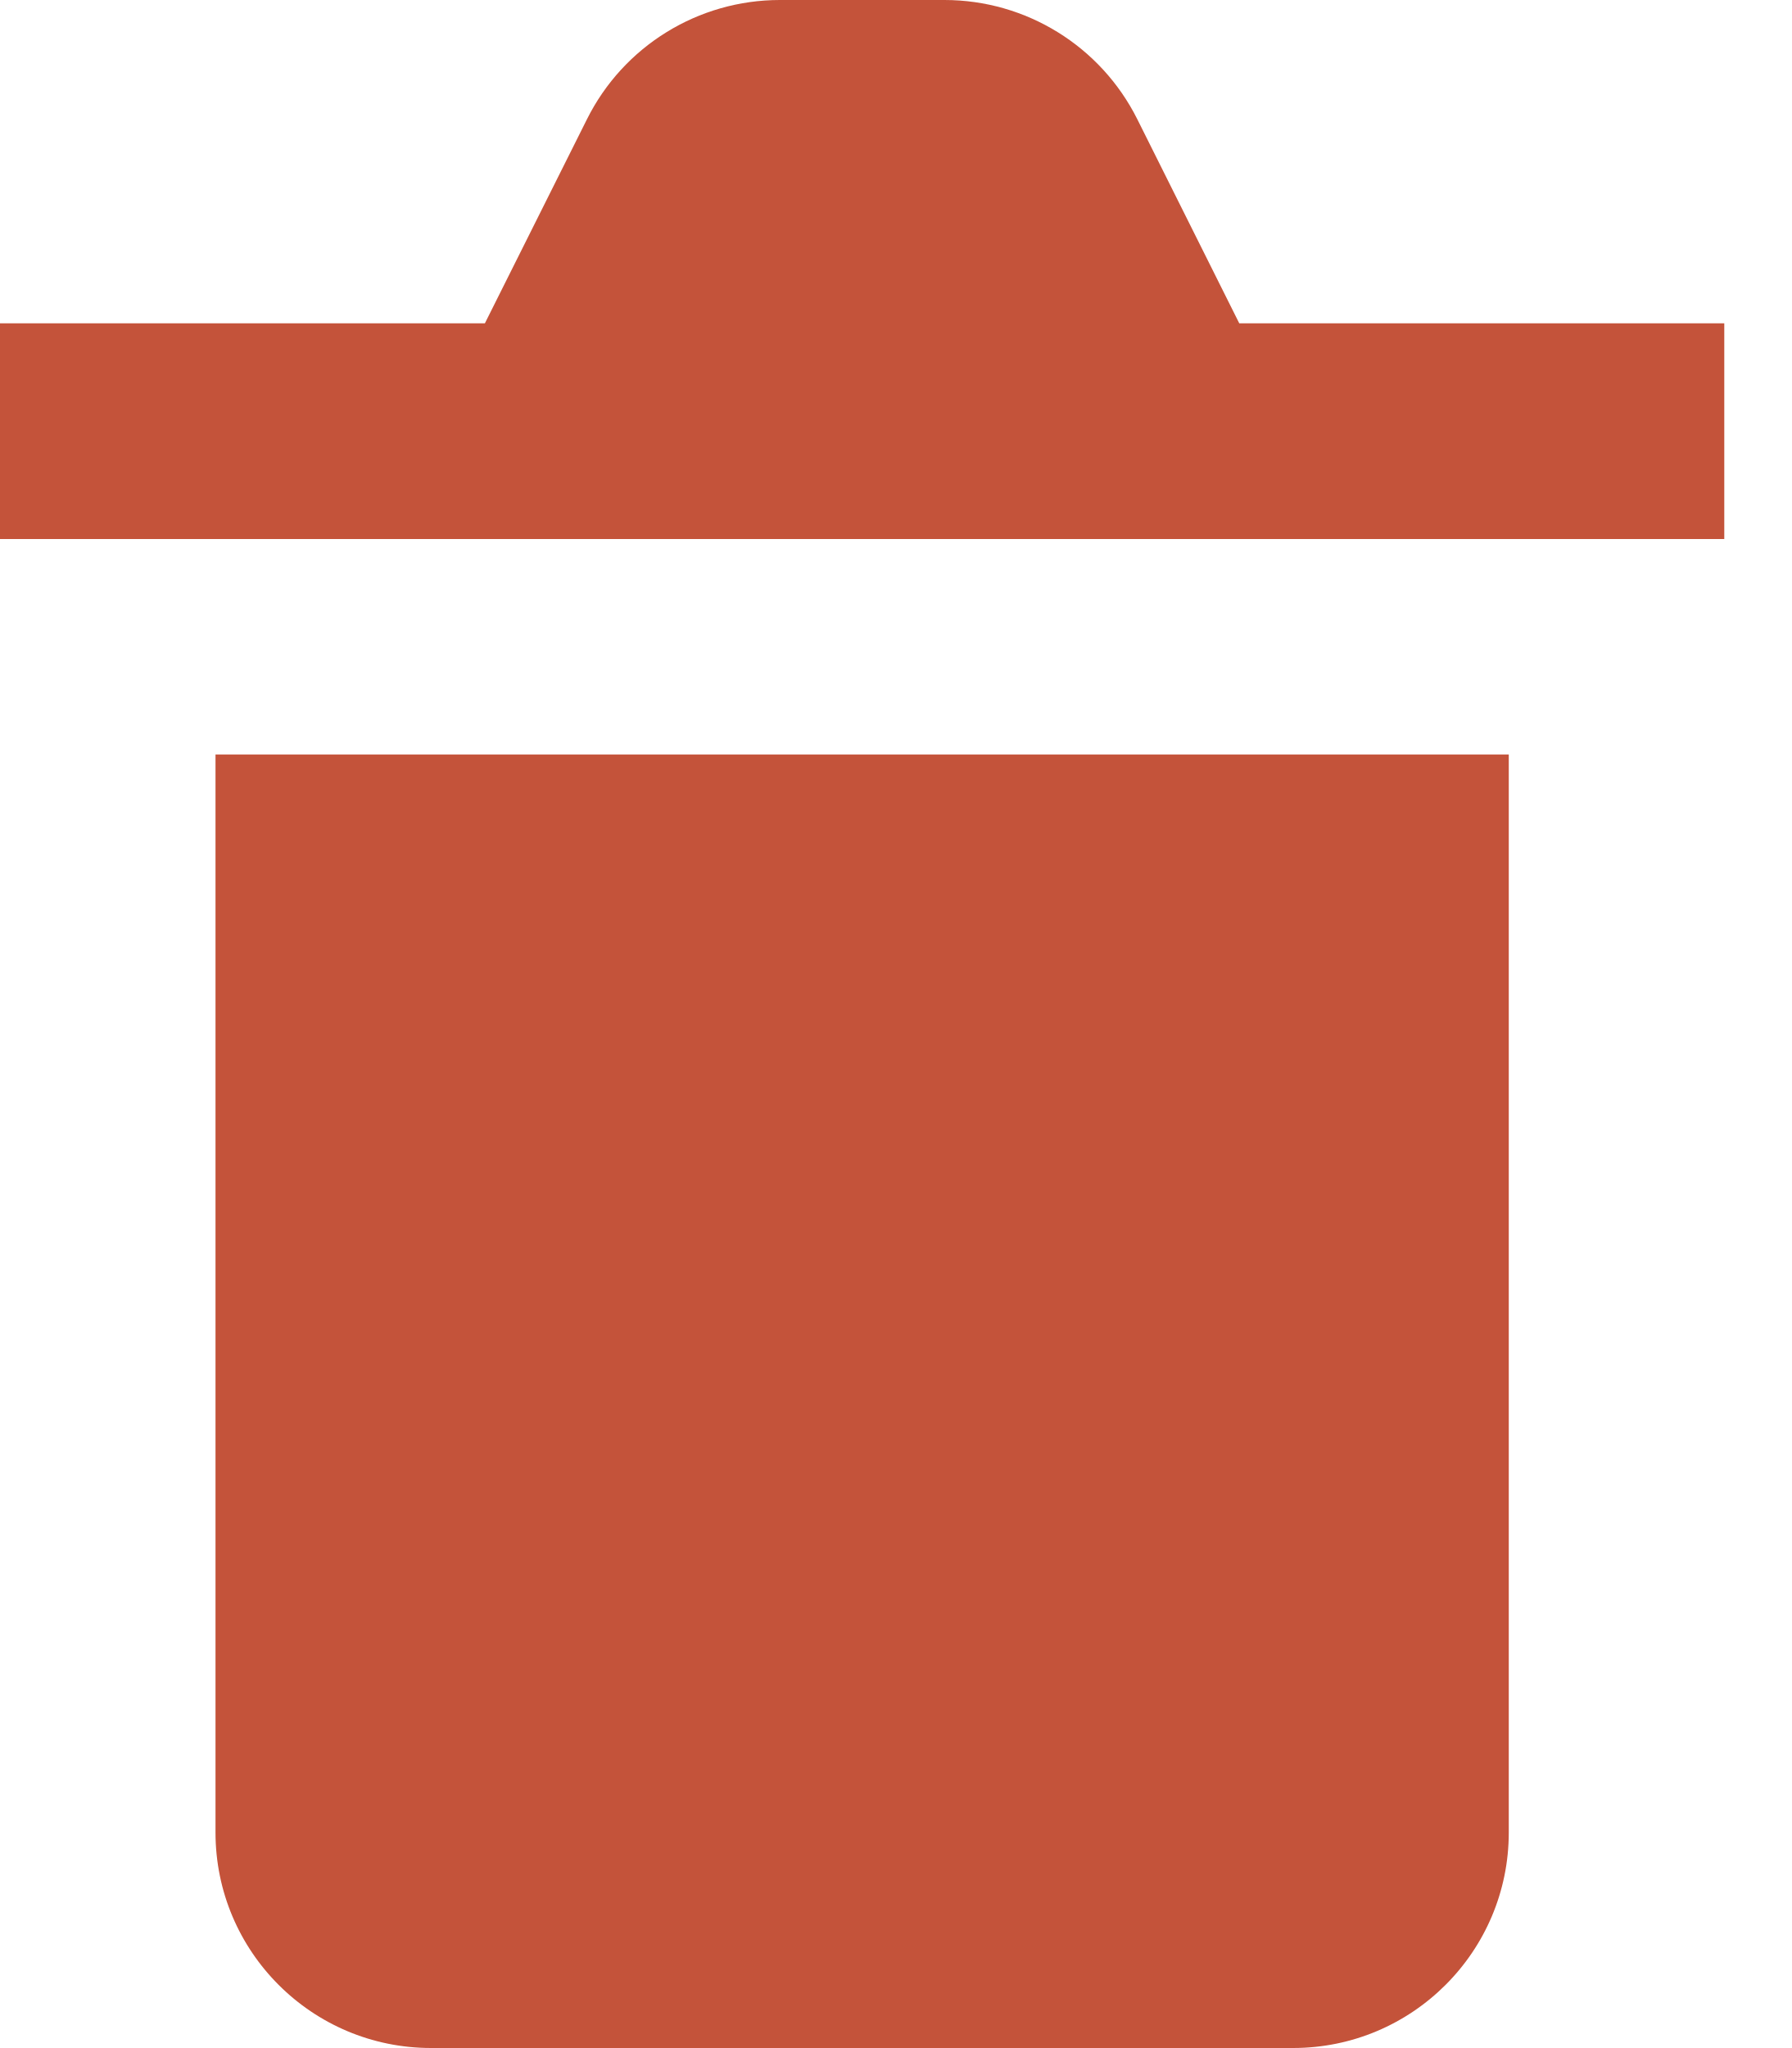
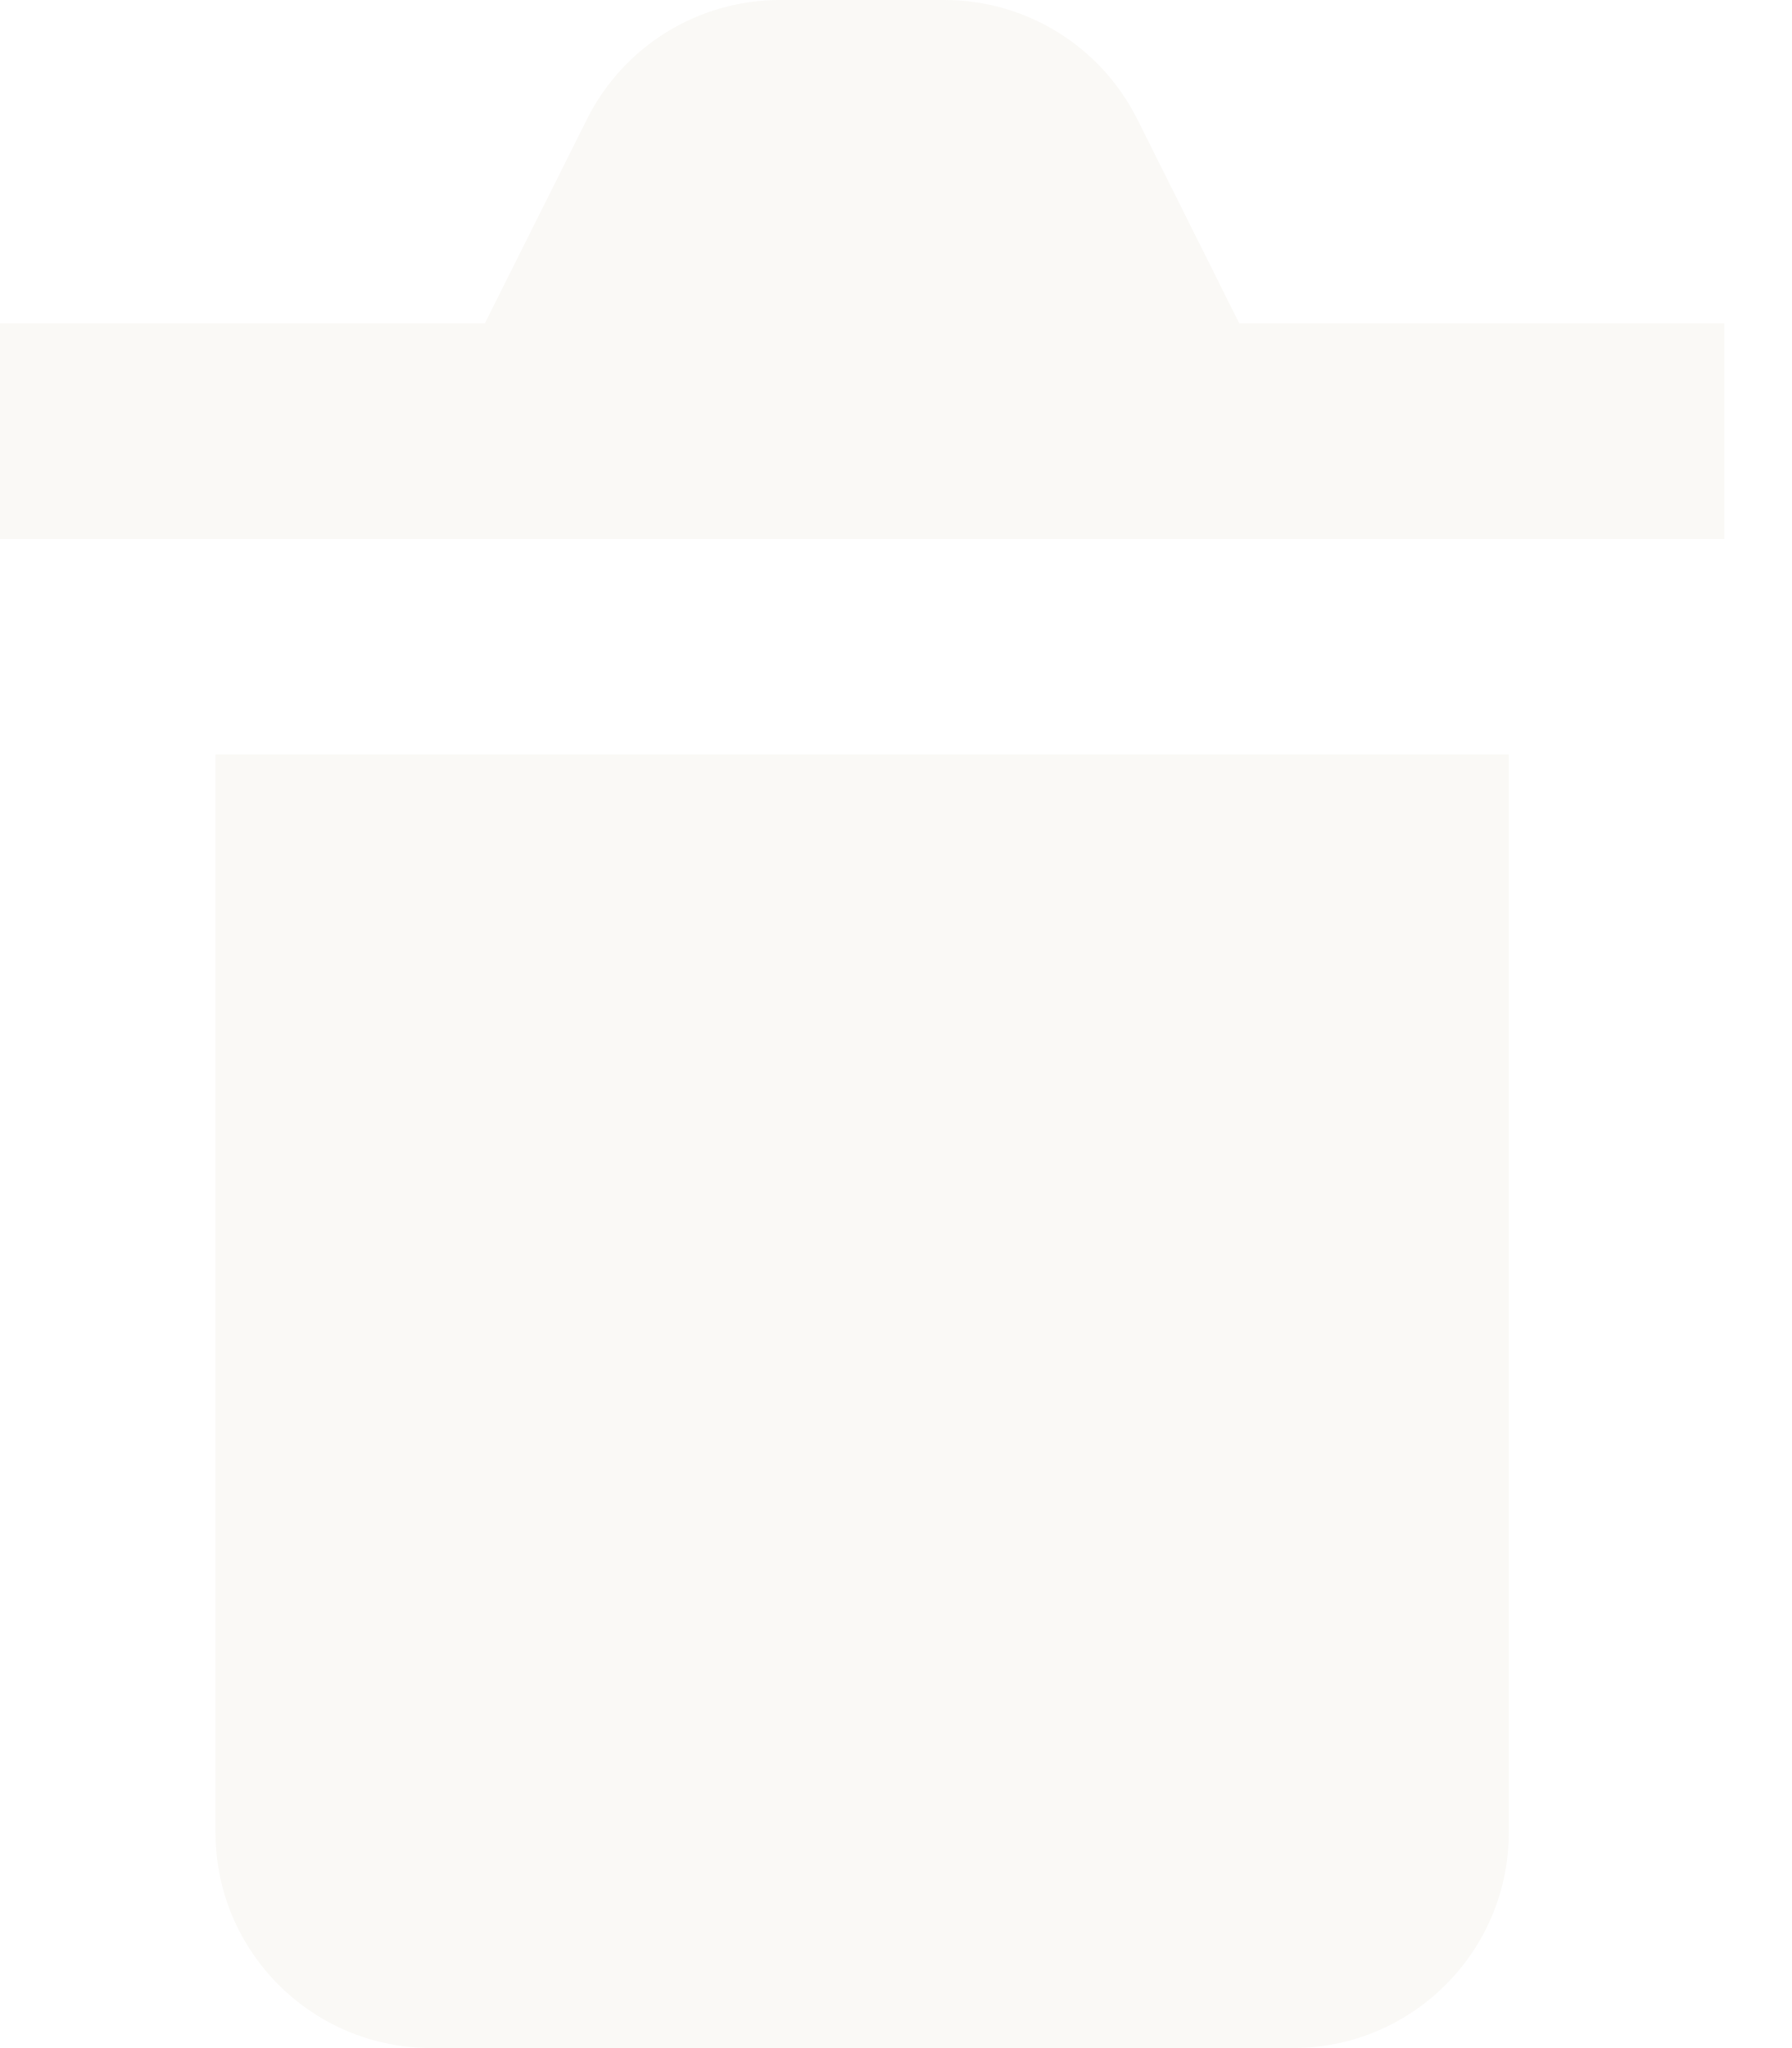
<svg xmlns="http://www.w3.org/2000/svg" width="14" height="16" viewBox="0 0 14 16" fill="none">
-   <path d="M11.79 14.316V5.895H1.684V14.316C1.684 15.246 2.438 16 3.368 16H10.105C11.035 16 11.79 15.246 11.79 14.316Z" fill="#C4533A" />
-   <path d="M4.587 0.931L3.789 2.526H0V4.211H13.474V2.526H9.684L8.887 0.931C8.601 0.36 8.018 0 7.38 0H6.094C5.456 0 4.872 0.36 4.587 0.931Z" fill="#C4533A" />
+   <path d="M11.79 14.316V5.895H1.684V14.316C1.684 15.246 2.438 16 3.368 16H10.105C11.035 16 11.79 15.246 11.79 14.316Z" fill="#F4F1E9" fill-opacity="0.42" />
+   <path d="M4.587 0.931L3.789 2.526H0V4.211H13.474V2.526H9.684L8.887 0.931C8.601 0.36 8.018 0 7.38 0H6.094C5.456 0 4.872 0.36 4.587 0.931Z" fill="#F4F1E9" fill-opacity="0.42" />
</svg>
